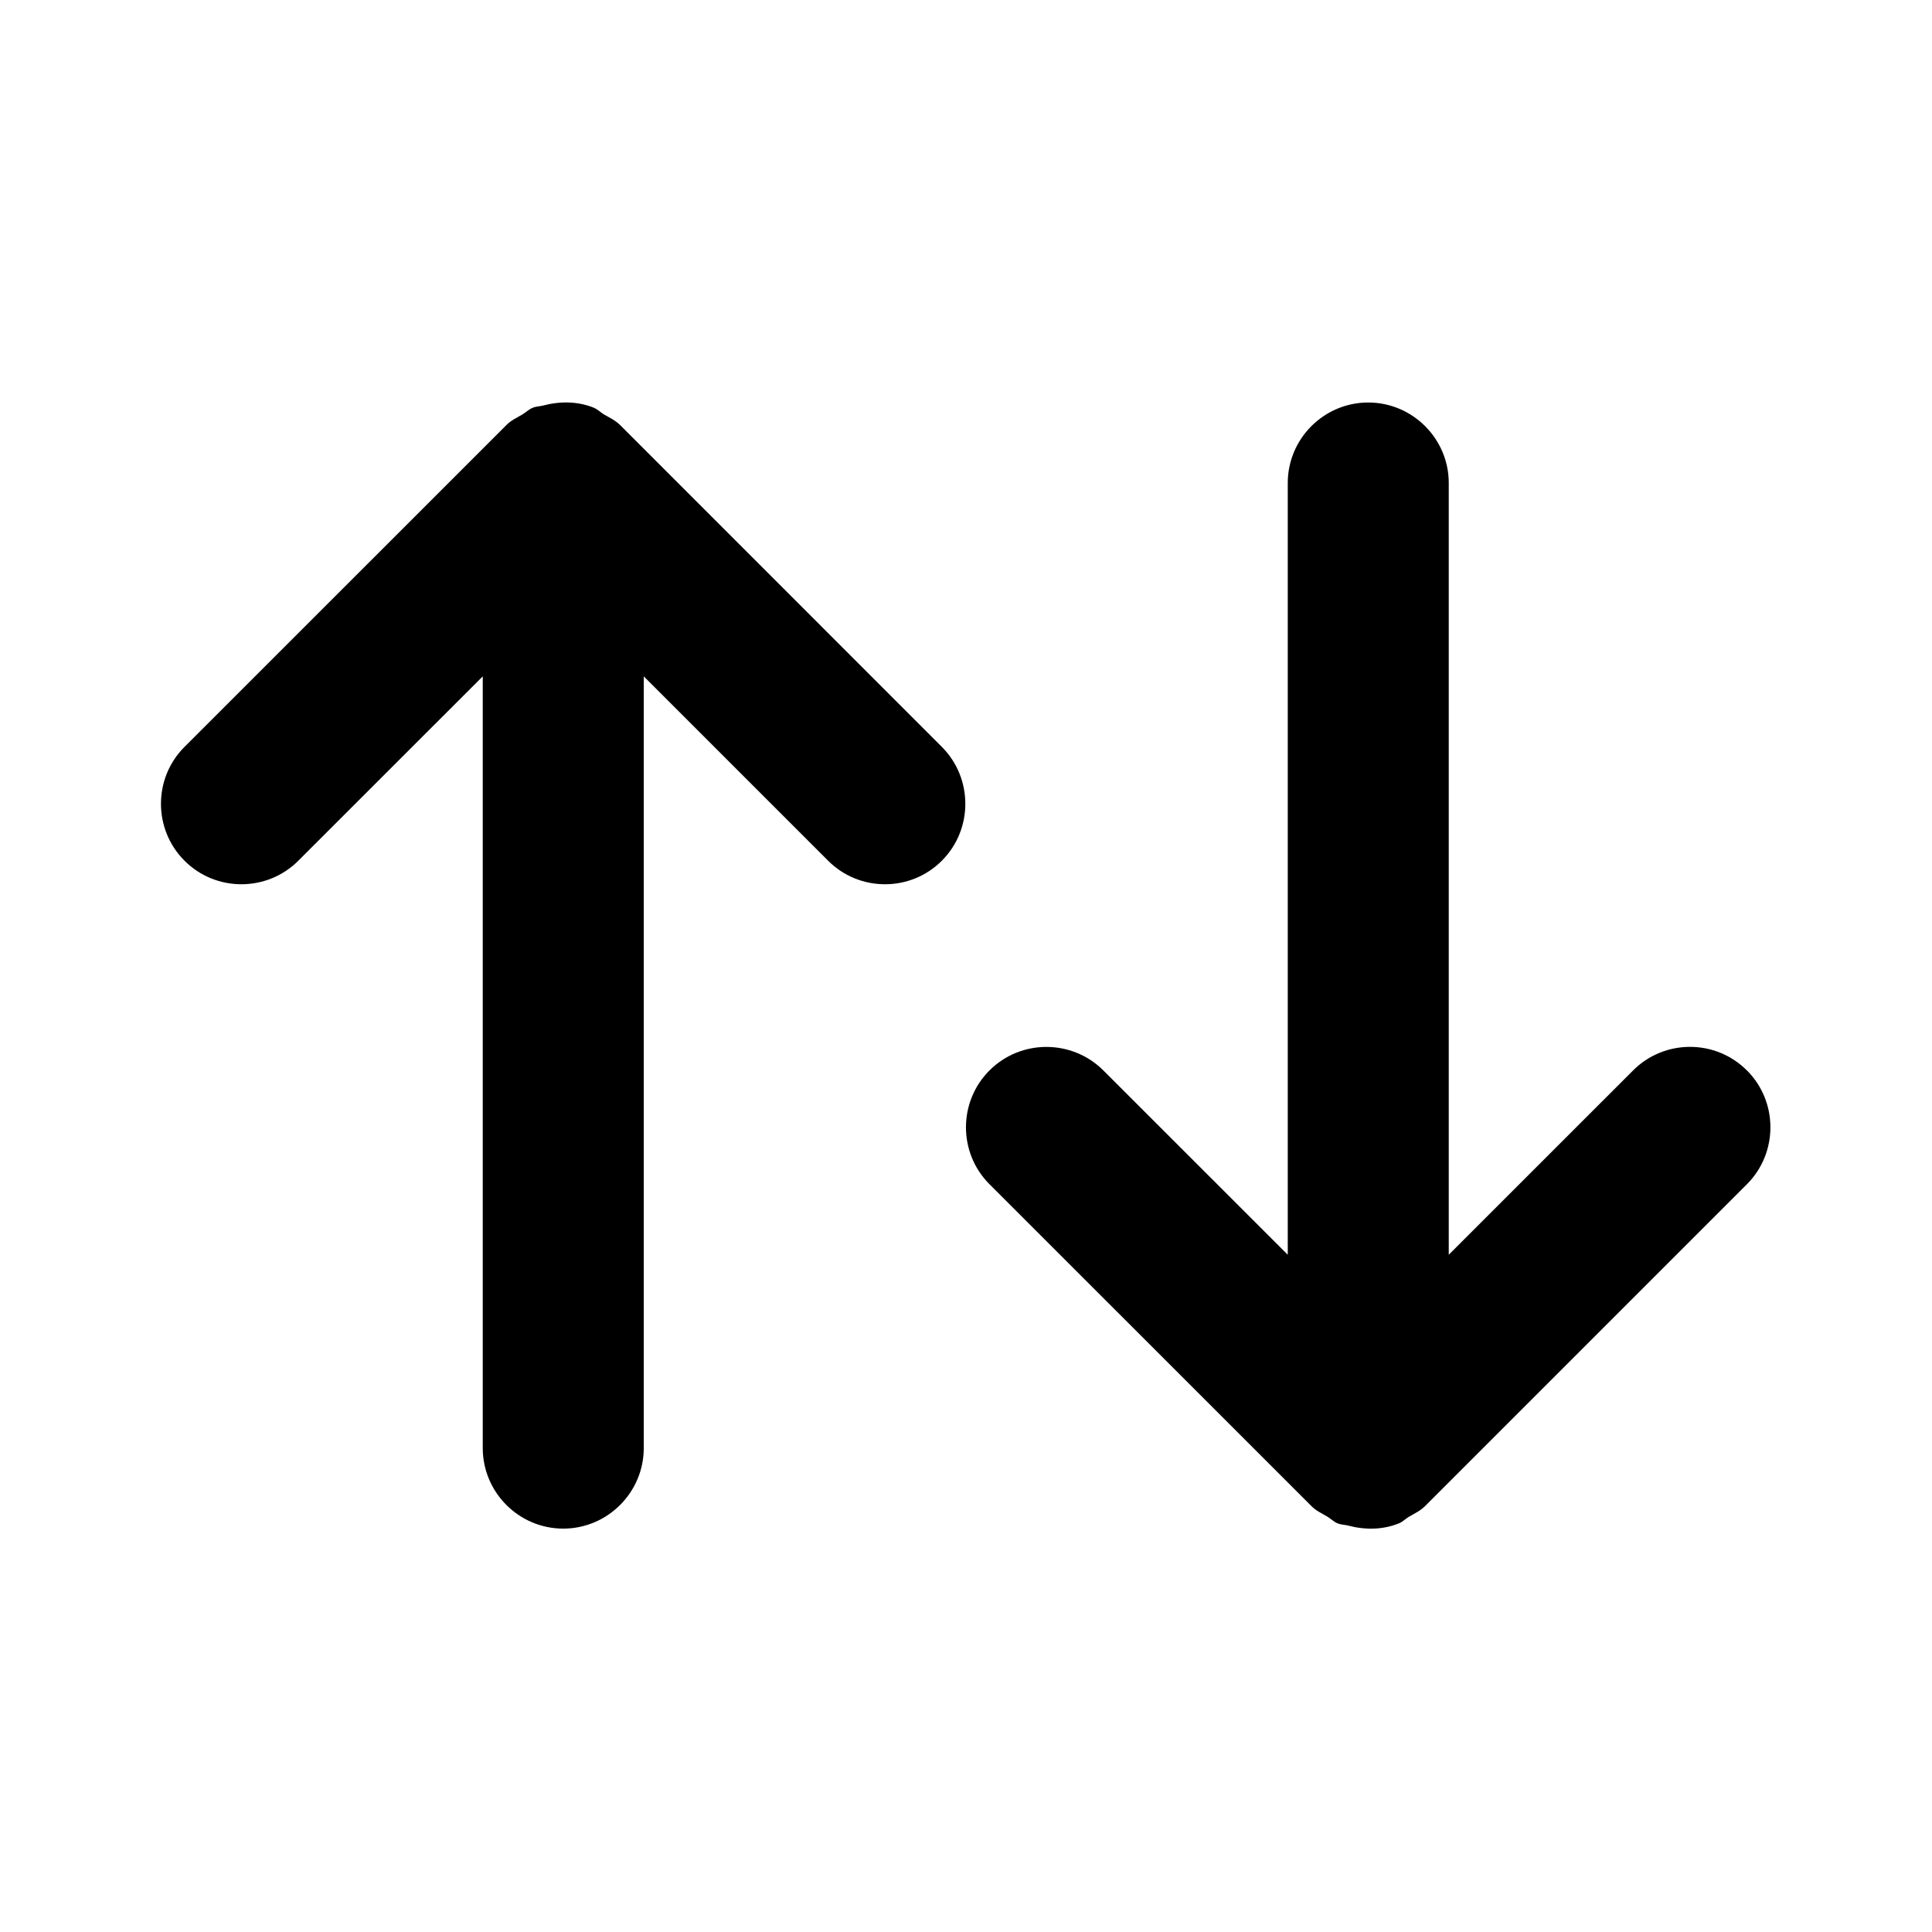
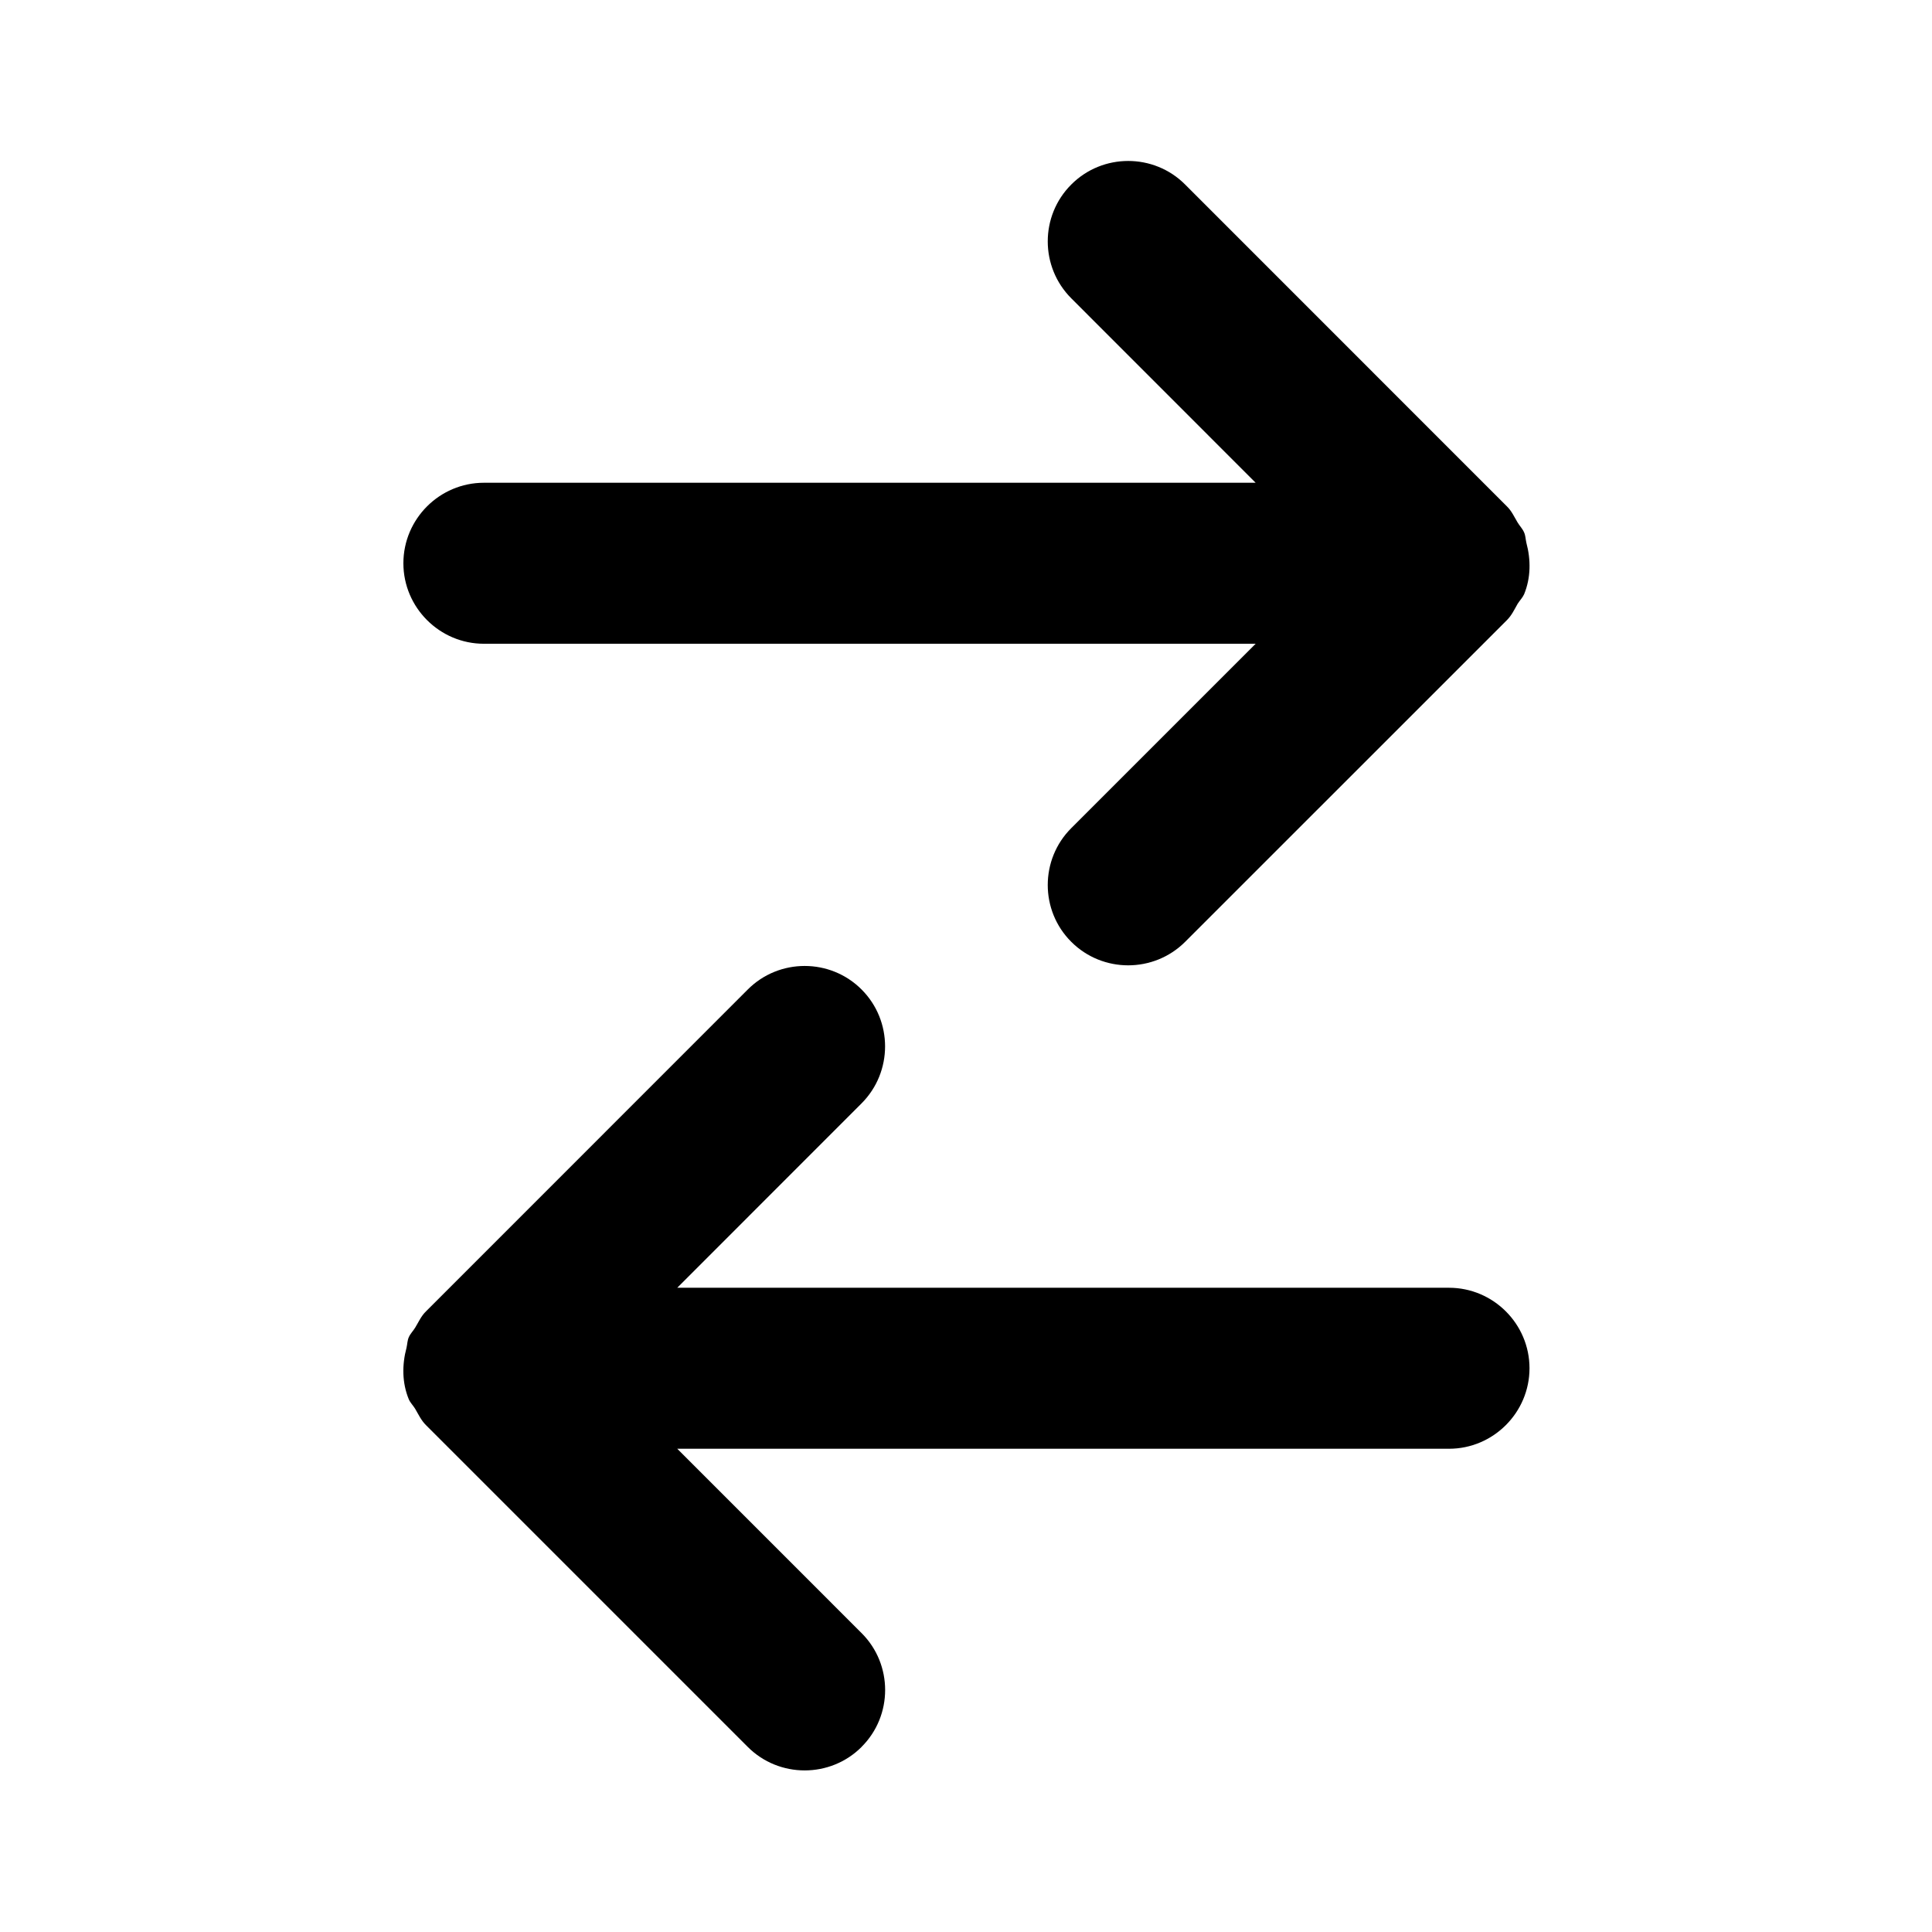
- <svg xmlns="http://www.w3.org/2000/svg" version="1.1" id="Layer_1" class="r90 m-b" viewBox="0 0 24 24" xml:space="preserve">
+ <svg xmlns="http://www.w3.org/2000/svg" version="1.1" id="Layer_1" viewBox="0 0 24 24" xml:space="preserve">
  <g fill="none" fill-rule="evenodd">
    <path d="M0 0H24V24H0z" />
-     <path class="icon-color" fill="black" d="M21.7 13.297c-.388-.39-1.024-.39-1.413 0l-2.29 2.29V6c0-.55-.45-1-1-1-.551 0-1 .45-1 1v9.587l-2.291-2.29c-.39-.389-1.025-.389-1.414 0-.39.389-.39 1.025 0 1.414l3.998 3.997c.058.06.132.092.2.133.042.025.076.061.122.081.04.018.087.018.13.028.212.057.436.056.64-.028.044-.019.077-.054.118-.079.07-.041.143-.074.204-.135l3.997-3.997c.389-.389.389-1.025 0-1.414M11.7 10.692c-.388.39-1.024.39-1.413 0l-2.29-2.29v9.587c0 .55-.45 1-1 1-.551 0-1-.45-1-1V8.402l-2.291 2.29c-.39.39-1.025.39-1.414 0-.39-.389-.39-1.025 0-1.414L6.29 5.281c.058-.06.132-.092.2-.133.042-.025.076-.06.122-.08.04-.019.087-.019.13-.029.212-.057.436-.056.64.028.044.02.077.054.118.08.07.04.143.073.204.134L11.7 9.278c.389.39.389 1.025 0 1.414" />
+     <path class="icon-color" fill="black" transform="translate(24, 0) rotate(90)" d="M21.7 13.297c-.388-.39-1.024-.39-1.413 0l-2.29 2.29V6c0-.55-.45-1-1-1-.551 0-1 .45-1 1v9.587l-2.291-2.29c-.39-.389-1.025-.389-1.414 0-.39.389-.39 1.025 0 1.414l3.998 3.997c.058.06.132.092.2.133.042.025.076.061.122.081.04.018.087.018.13.028.212.057.436.056.64-.028.044-.019.077-.054.118-.079.07-.041.143-.074.204-.135l3.997-3.997c.389-.389.389-1.025 0-1.414M11.7 10.692c-.388.39-1.024.39-1.413 0l-2.29-2.29v9.587c0 .55-.45 1-1 1-.551 0-1-.45-1-1V8.402l-2.291 2.29c-.39.39-1.025.39-1.414 0-.39-.389-.39-1.025 0-1.414L6.29 5.281c.058-.06.132-.092.2-.133.042-.025.076-.06.122-.08.04-.019.087-.019.13-.029.212-.057.436-.056.64.028.044.02.077.054.118.08.07.04.143.073.204.134L11.7 9.278c.389.39.389 1.025 0 1.414" />
  </g>
</svg>
